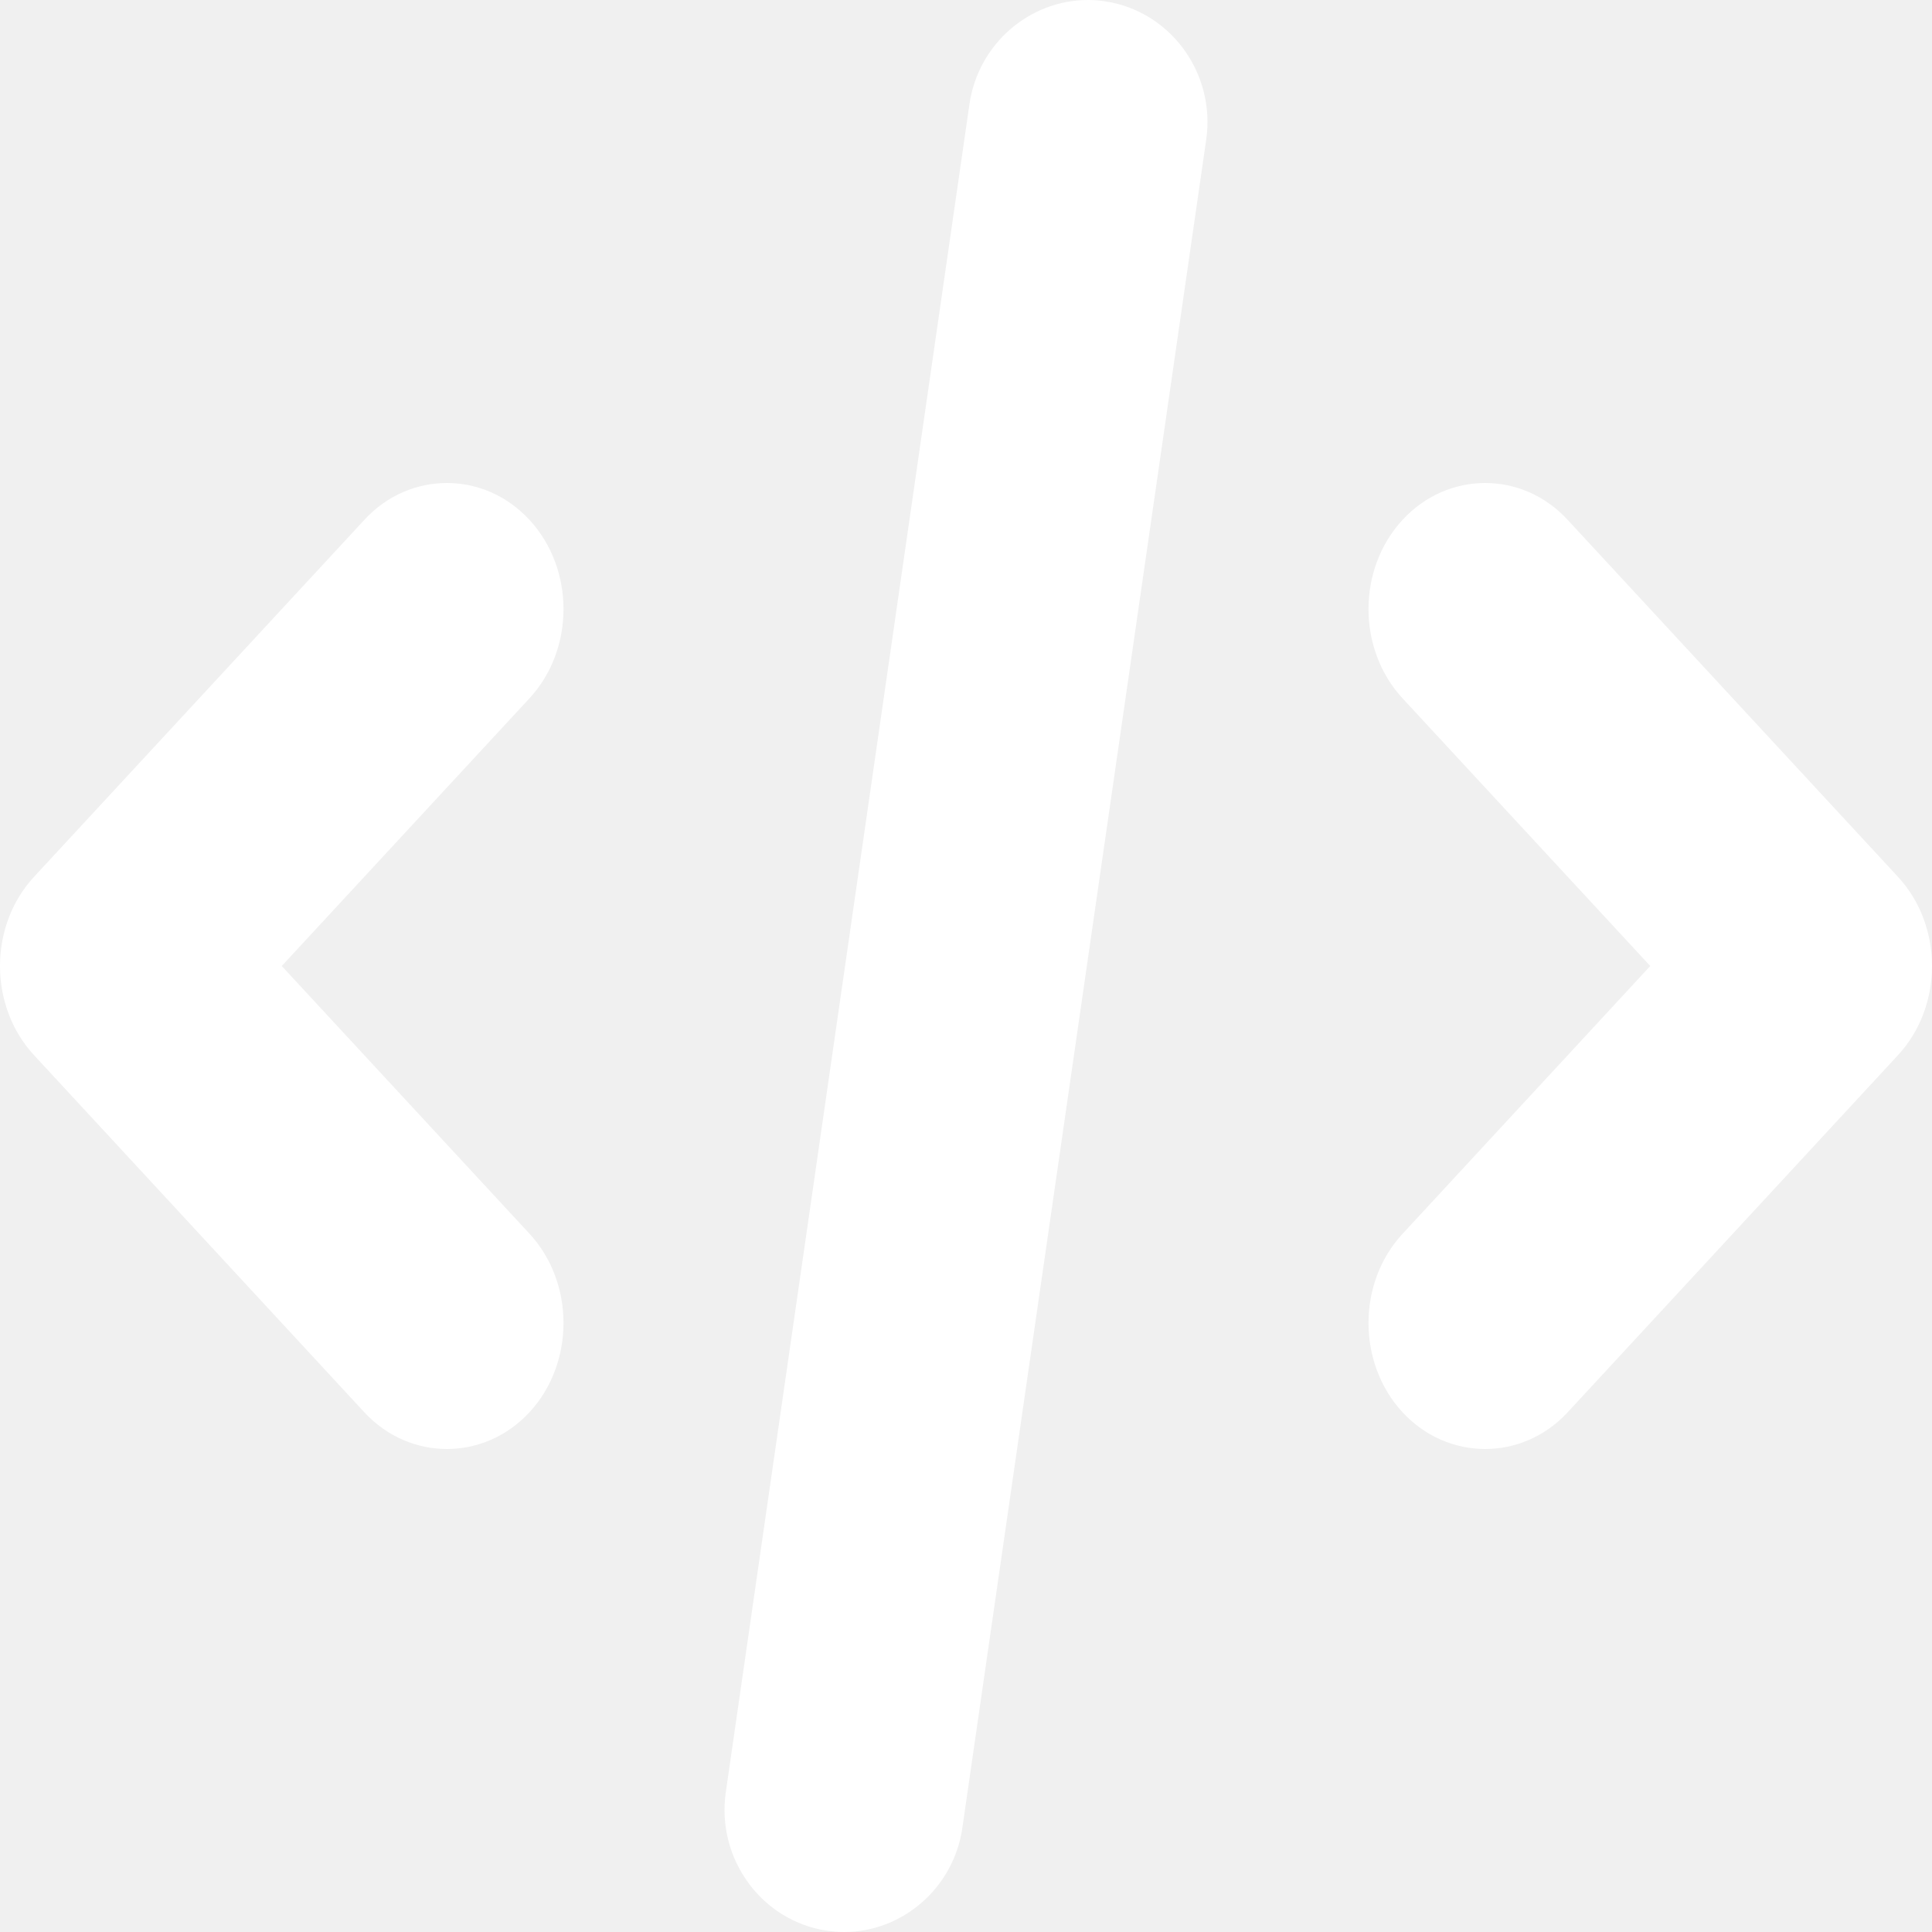
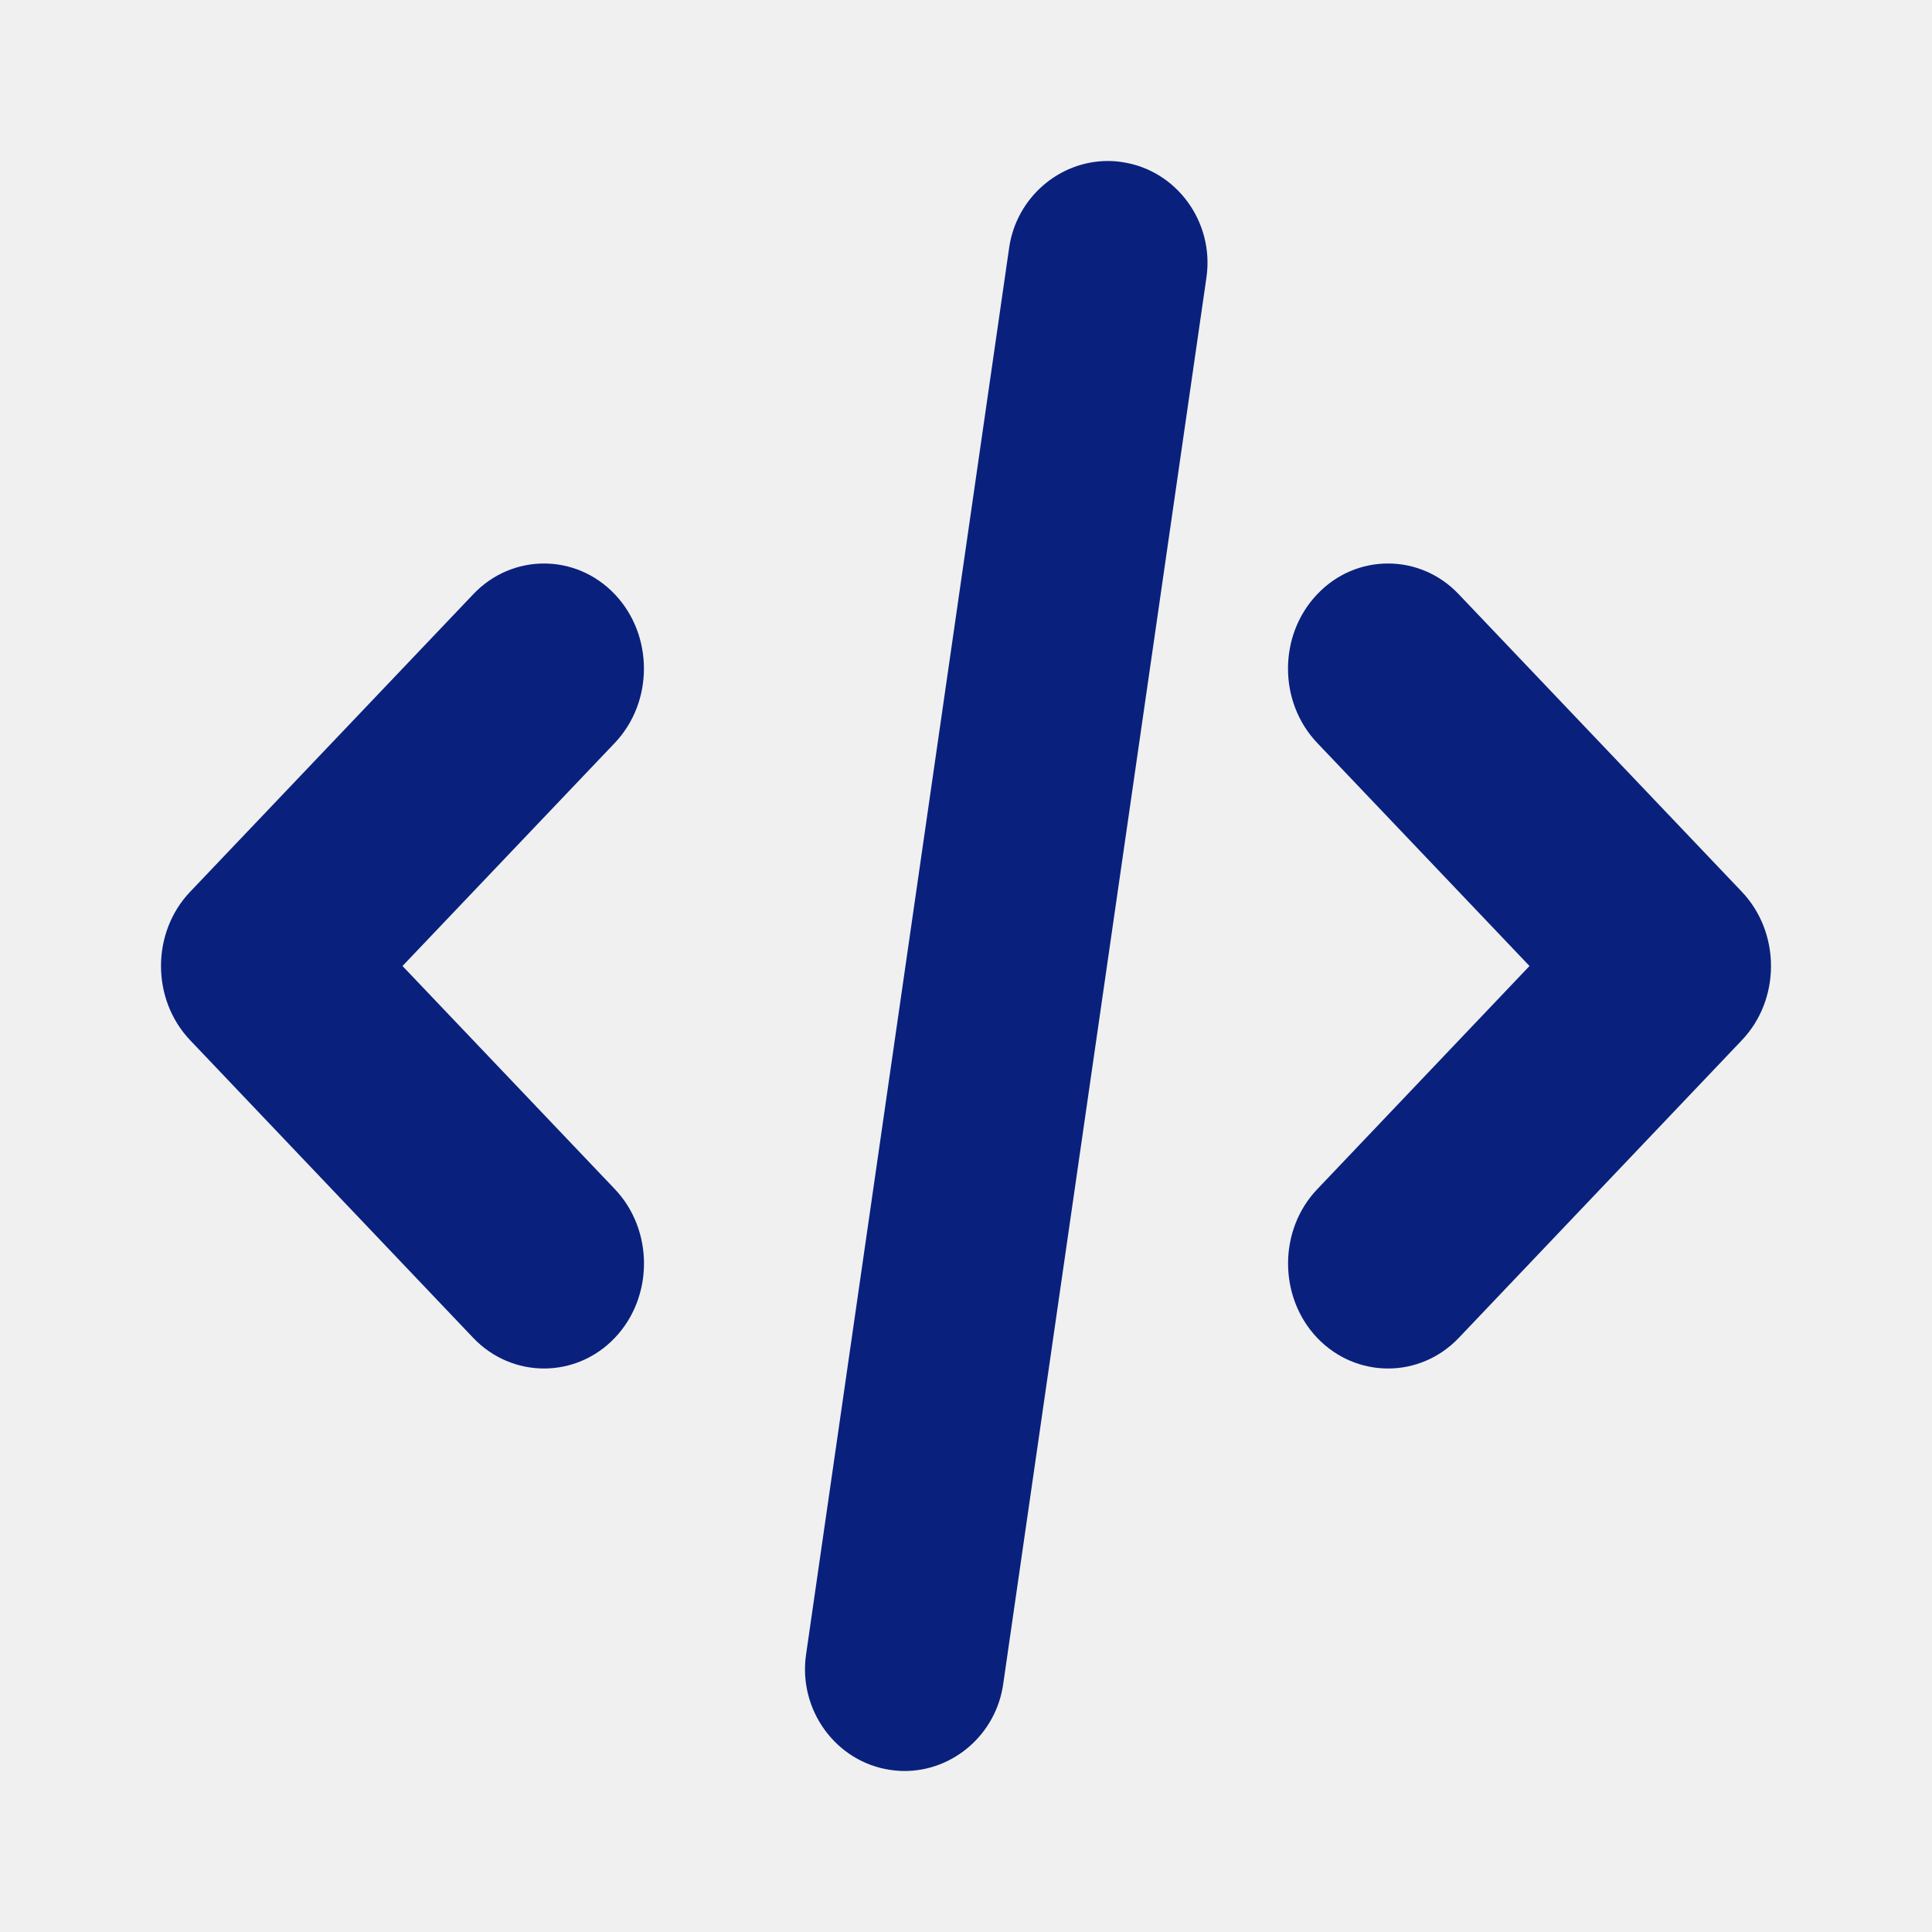
<svg xmlns="http://www.w3.org/2000/svg" width="24px" height="24px" viewBox="0 0 24 24" version="1.1">
-   <g id="icons/embed-and-share" stroke="none" stroke-width="1" fill="none" fill-rule="evenodd">
-     <path d="M13.514,0 C13.585,0 13.658,0.005 13.73,0.017 C14.54,0.138 15.103,0.911 14.984,1.735 L14.984,1.735 L11.955,22.705 C11.847,23.456 11.208,24 10.485,24 C10.414,24 10.342,23.994 10.269,23.983 C9.461,23.862 8.897,23.089 9.016,22.265 L9.016,22.265 L12.043,1.293 C12.151,0.544 12.792,0 13.514,0 Z M5.551,6 C5.923,6 6.295,6.152 6.577,6.458 C7.141,7.068 7.141,8.065 6.577,8.675 L6.577,8.675 L3.5,12 L6.577,15.325 C7.141,15.935 7.141,16.934 6.577,17.544 C6.295,17.848 5.923,18 5.551,18 C5.18,18 4.807,17.848 4.526,17.544 L4.526,17.544 L0.423,13.108 C-0.141,12.499 -0.141,11.501 0.423,10.892 L0.423,10.892 L4.526,6.458 C4.807,6.152 5.18,6 5.551,6 Z M18.449,6 C18.82,6 19.193,6.152 19.474,6.458 L19.474,6.458 L23.577,10.892 C24.141,11.501 24.141,12.499 23.577,13.108 L23.577,13.108 L19.474,17.544 C19.193,17.848 18.82,18 18.449,18 C18.077,18 17.705,17.848 17.423,17.544 C16.859,16.934 16.859,15.935 17.423,15.327 L17.423,15.327 L20.5,12 L17.423,8.675 C16.859,8.065 16.859,7.068 17.423,6.458 C17.705,6.152 18.077,6 18.449,6 Z" id="embed-and-share" fill="#FFFFFF" />
+   <g id="Embed" stroke="none" stroke-width="1" fill="none" fill-rule="evenodd">
+     <path d="M13.762,2 C13.82,2 13.882,2.004 13.942,2.014 C14.617,2.114 15.086,2.759 14.987,3.446 L12.462,20.921 C12.372,21.547 11.84,22 11.237,22 C11.178,22 11.118,21.995 11.057,21.986 C10.384,21.886 9.914,21.241 10.013,20.554 L12.536,3.078 C12.626,2.453 13.16,2 13.761,2 L13.762,2 Z M6.757,7 C7.076,7 7.395,7.127 7.637,7.382 C8.12,7.89 8.12,8.721 7.637,9.229 L5,12 L7.637,14.771 C8.121,15.279 8.121,16.112 7.637,16.62 C7.396,16.873 7.077,17 6.758,17 C6.44,17 6.12,16.873 5.879,16.62 L2.363,12.923 C1.879,12.415 1.879,11.584 2.363,11.077 L5.879,7.382 C6.12,7.127 6.44,7 6.757,7 Z M17.243,7 C17.561,7 17.88,7.127 18.121,7.382 L21.637,11.077 C22.121,11.585 22.121,12.416 21.637,12.923 L18.121,16.62 C17.88,16.873 17.561,17 17.243,17 C16.924,17 16.605,16.873 16.363,16.62 C15.88,16.112 15.88,15.279 16.363,14.773 L19,12 L16.363,9.229 C15.879,8.721 15.879,7.89 16.363,7.382 C16.604,7.127 16.923,7 17.242,7 L17.243,7 Z" id="Shape" fill="#09217D" fill-rule="nonzero" />
  </g>
</svg>
